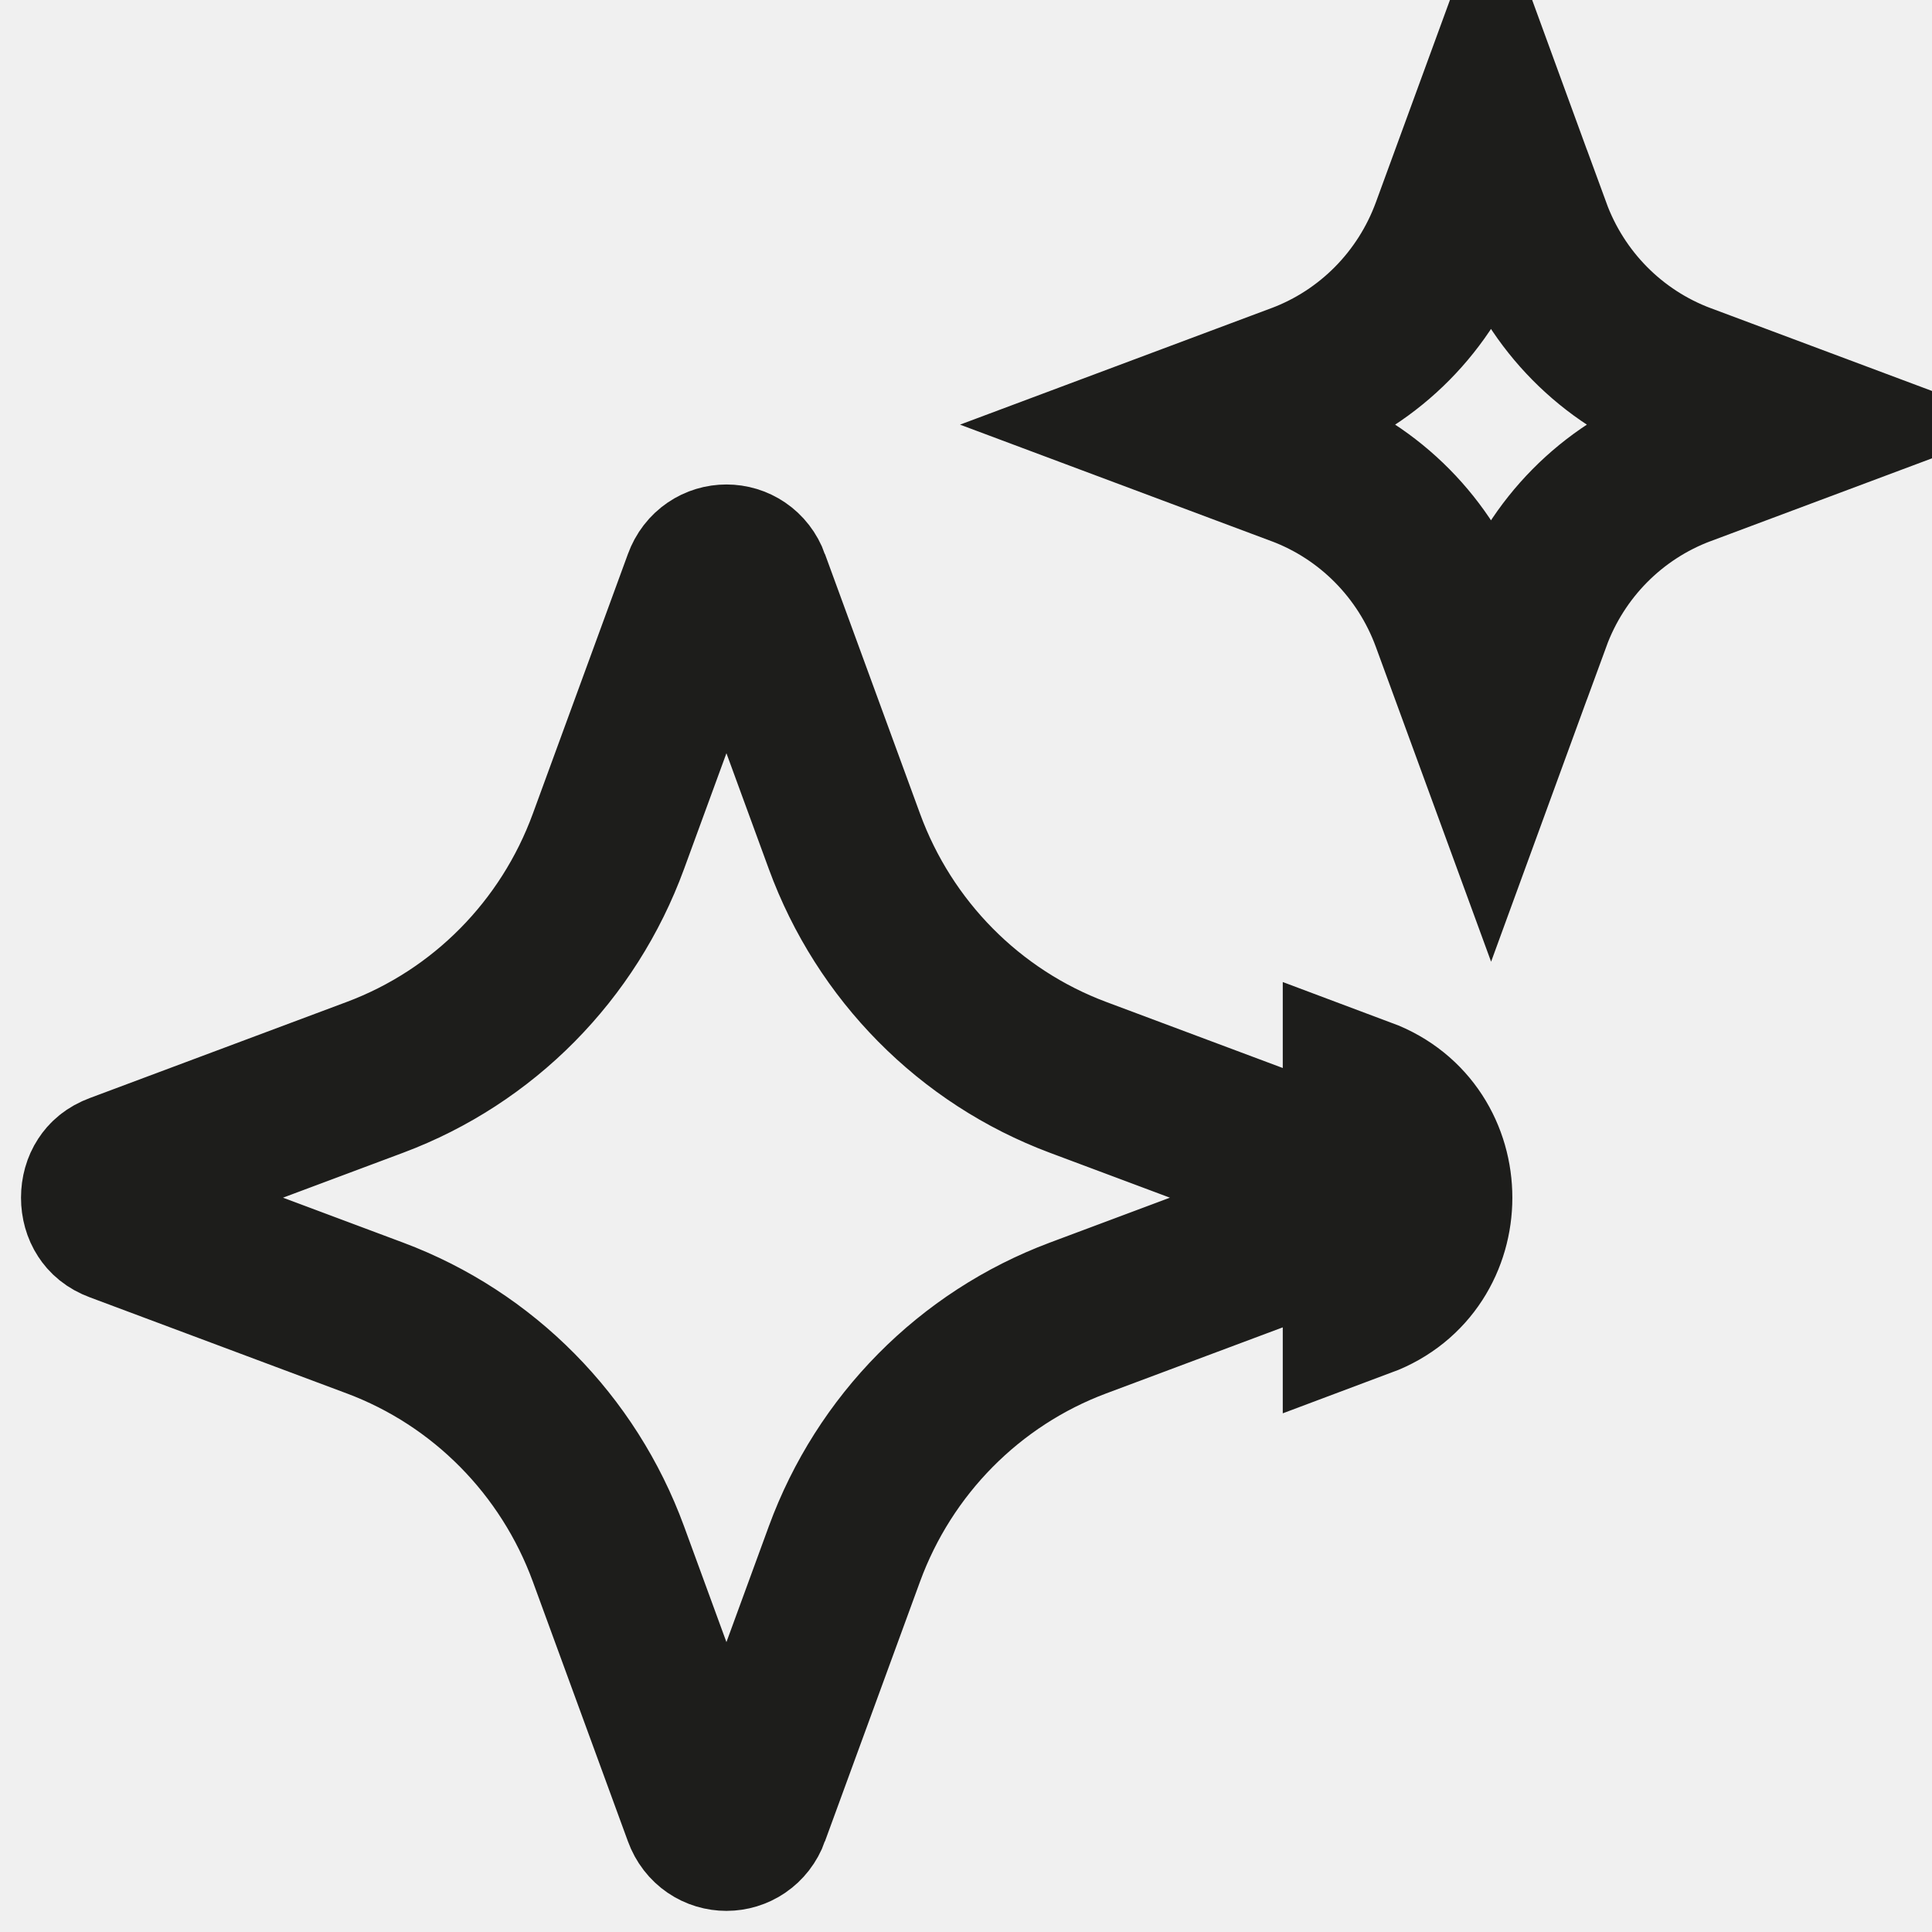
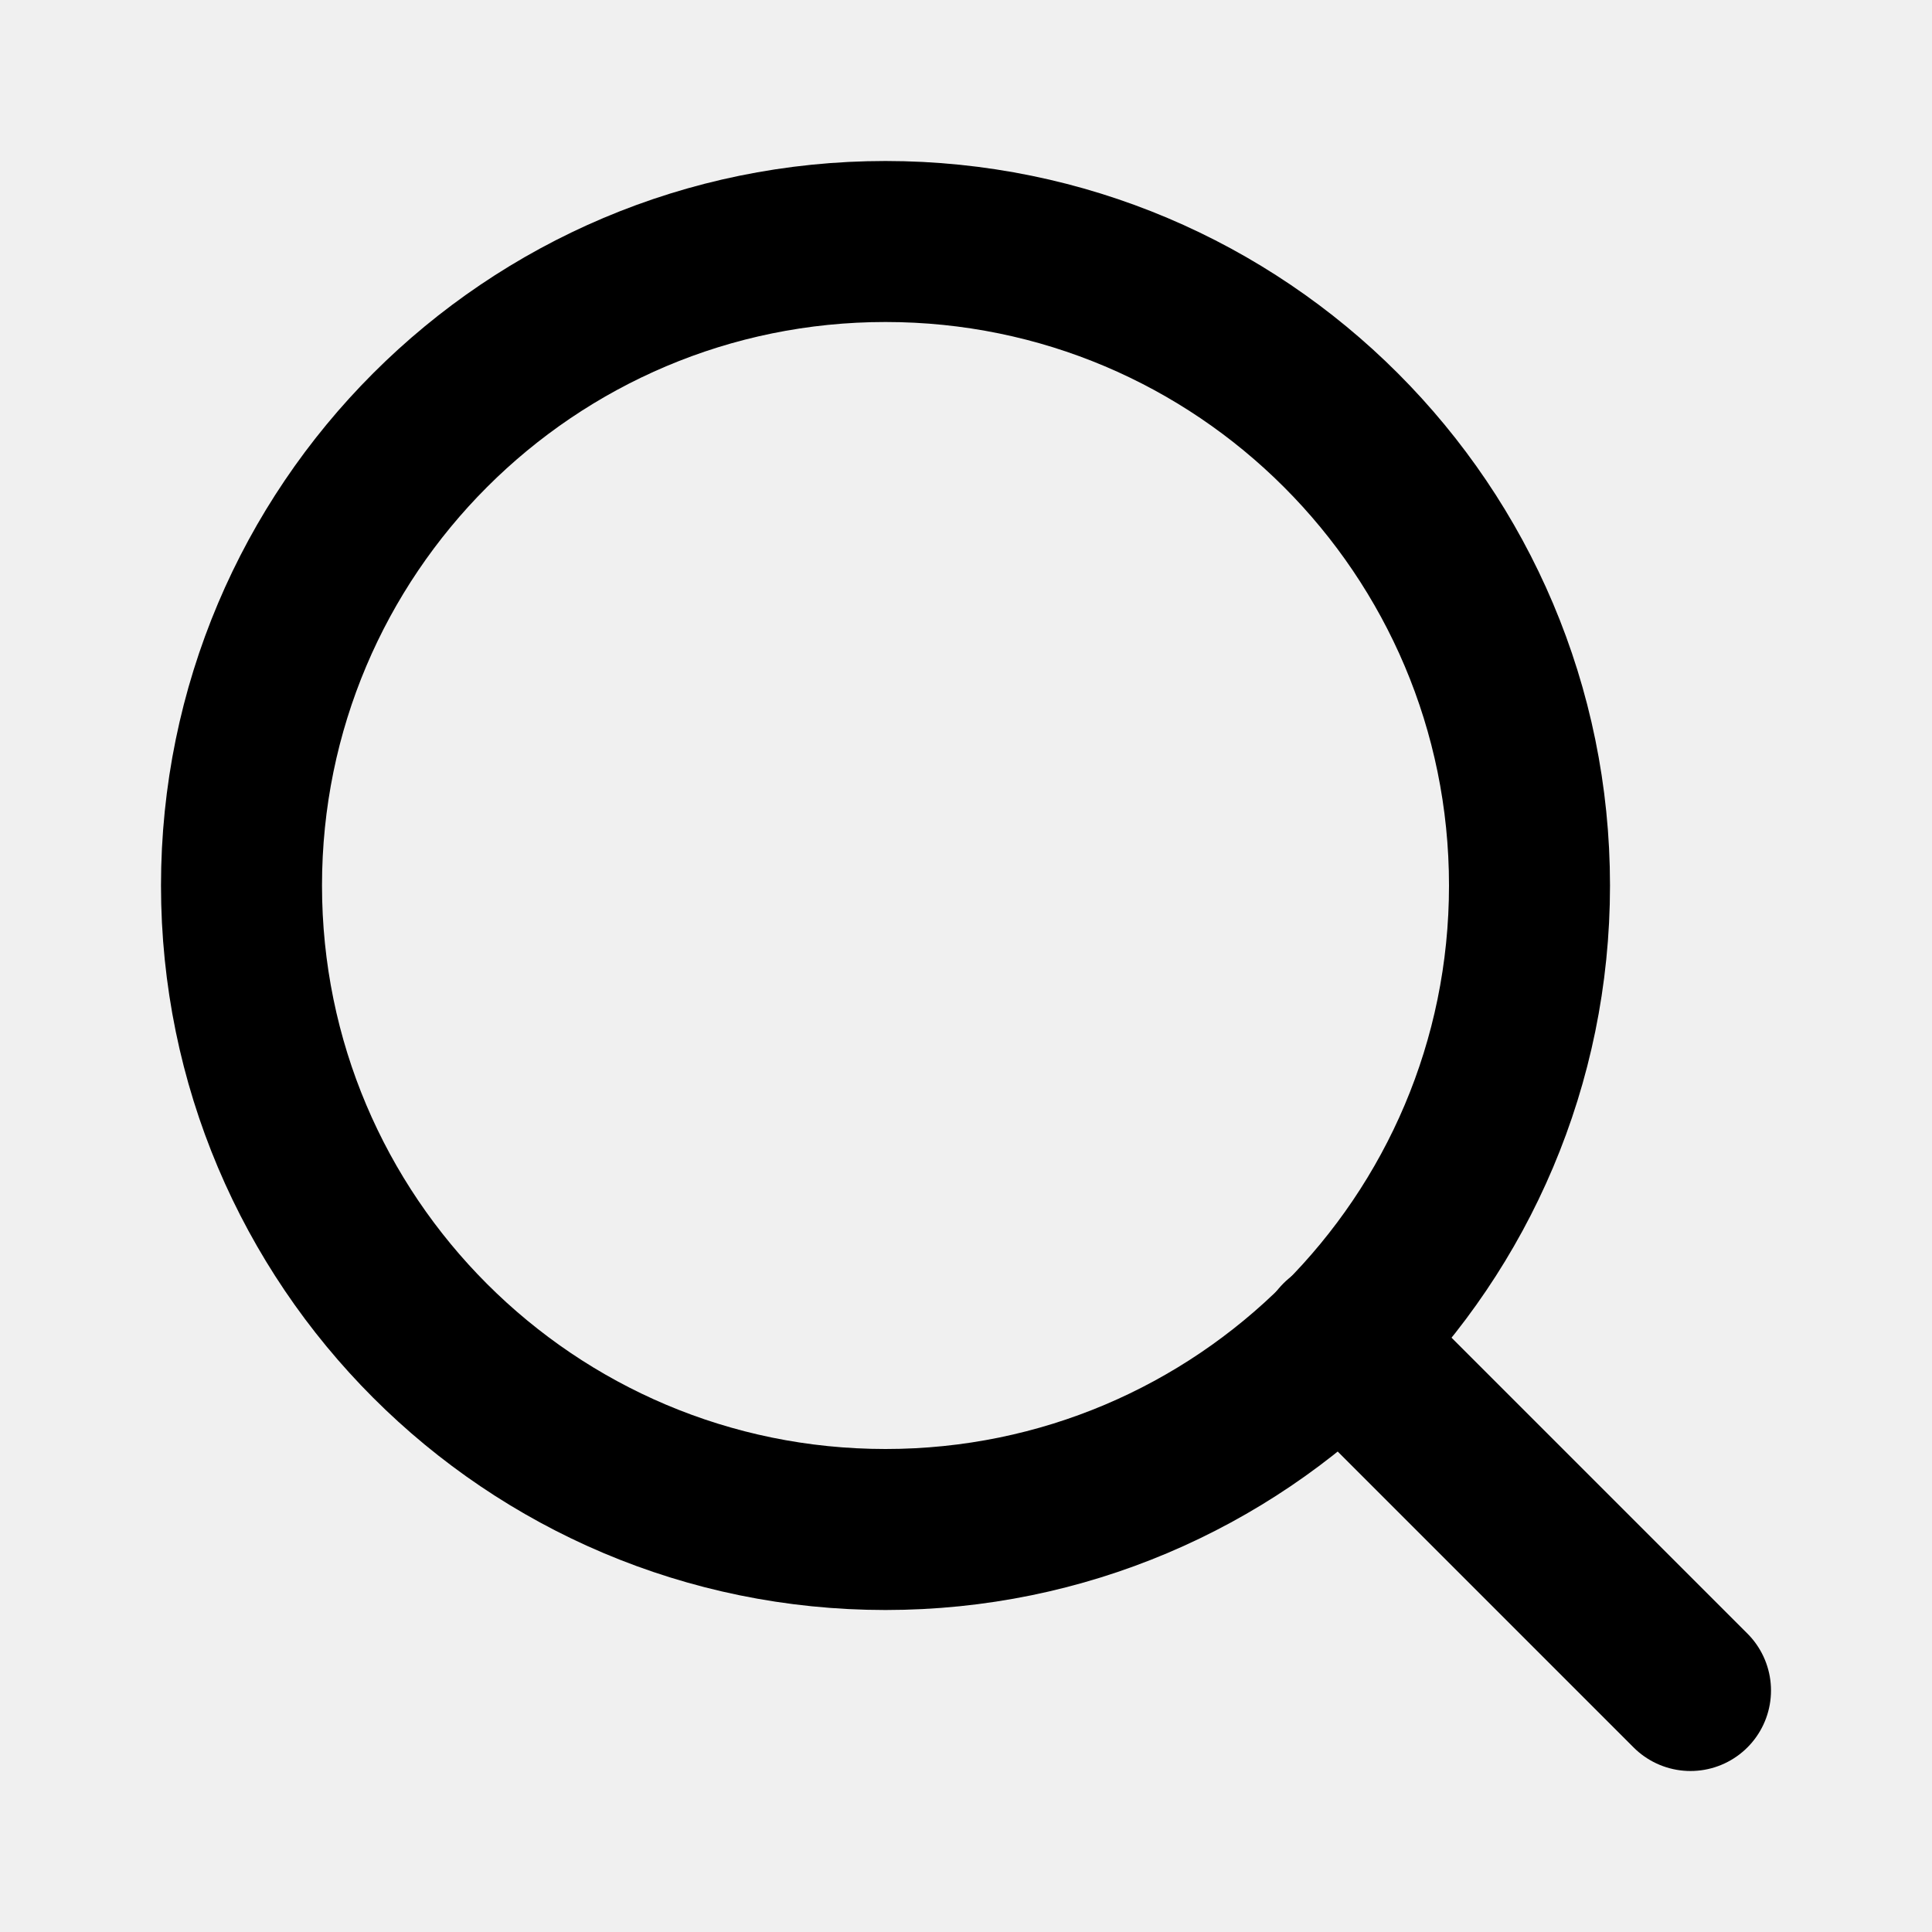
<svg xmlns="http://www.w3.org/2000/svg" width="24" height="24" viewBox="0 0 24 24" fill="none">
-   <g clip-path="url(#clip0_2828_59)">
-     <path d="M18.03 2.859L18.03 2.859L18.522 1.515L19.013 2.859L19.014 2.859C19.336 3.739 20.023 4.436 20.901 4.765L20.902 4.765L22.265 5.275L20.902 5.785L20.901 5.785C20.023 6.114 19.336 6.811 19.014 7.691L19.013 7.691L18.522 9.035L18.03 7.691L18.03 7.691C17.707 6.811 17.02 6.114 16.143 5.785L16.142 5.785L14.779 5.275L16.142 4.765L16.143 4.765C17.02 4.436 17.707 3.739 18.03 2.859Z" stroke="#1D1D1B" stroke-width="2" />
-     <path d="M9.308 7.223L9.308 7.224L10.49 10.452C10.49 10.452 10.49 10.452 10.49 10.452C10.986 11.807 12.044 12.879 13.391 13.383L16.585 14.578L16.585 14.578C16.665 14.608 16.708 14.65 16.736 14.692C16.766 14.739 16.787 14.804 16.787 14.878C16.787 14.952 16.766 15.017 16.736 15.064C16.708 15.106 16.665 15.148 16.585 15.178L16.585 15.178L13.391 16.373C13.391 16.373 13.391 16.373 13.391 16.373C12.044 16.877 10.986 17.949 10.49 19.303C10.49 19.303 10.49 19.303 10.49 19.303L9.308 22.532L9.308 22.533C9.209 22.805 8.84 22.807 8.74 22.532L7.558 19.303C7.062 17.95 6.005 16.877 4.658 16.373L4.658 16.373L1.463 15.178L1.463 15.178C1.382 15.148 1.339 15.106 1.312 15.064C1.281 15.017 1.261 14.952 1.261 14.878C1.261 14.804 1.281 14.739 1.312 14.692C1.339 14.65 1.382 14.608 1.463 14.578L1.463 14.578L4.658 13.383L4.658 13.383C6.005 12.879 7.062 11.807 7.558 10.452L8.74 7.224C8.84 6.949 9.209 6.951 9.308 7.223ZM16.935 16.115C18.071 15.69 18.071 14.066 16.935 13.641V16.115Z" stroke="#1D1D1B" stroke-width="2" />
-   </g>
-   <defs>
-     <clipPath id="clip0_2828_59">
-       <rect width="24" height="24" fill="white" />
-     </clipPath>
-   </defs>
+   <path d="M11 19C15.418 19 19 15.418 19 11C19 6.582 15.418 3 11 3C6.582 3 3 6.582 3 11C3 15.418 6.582 19 11 19Z" stroke="currentColor" stroke-width="2" stroke-linecap="round" stroke-linejoin="round" />
+   <path d="M21 21L16.65 16.65" stroke="currentColor" stroke-width="2" stroke-linecap="round" stroke-linejoin="round" />
</svg>
